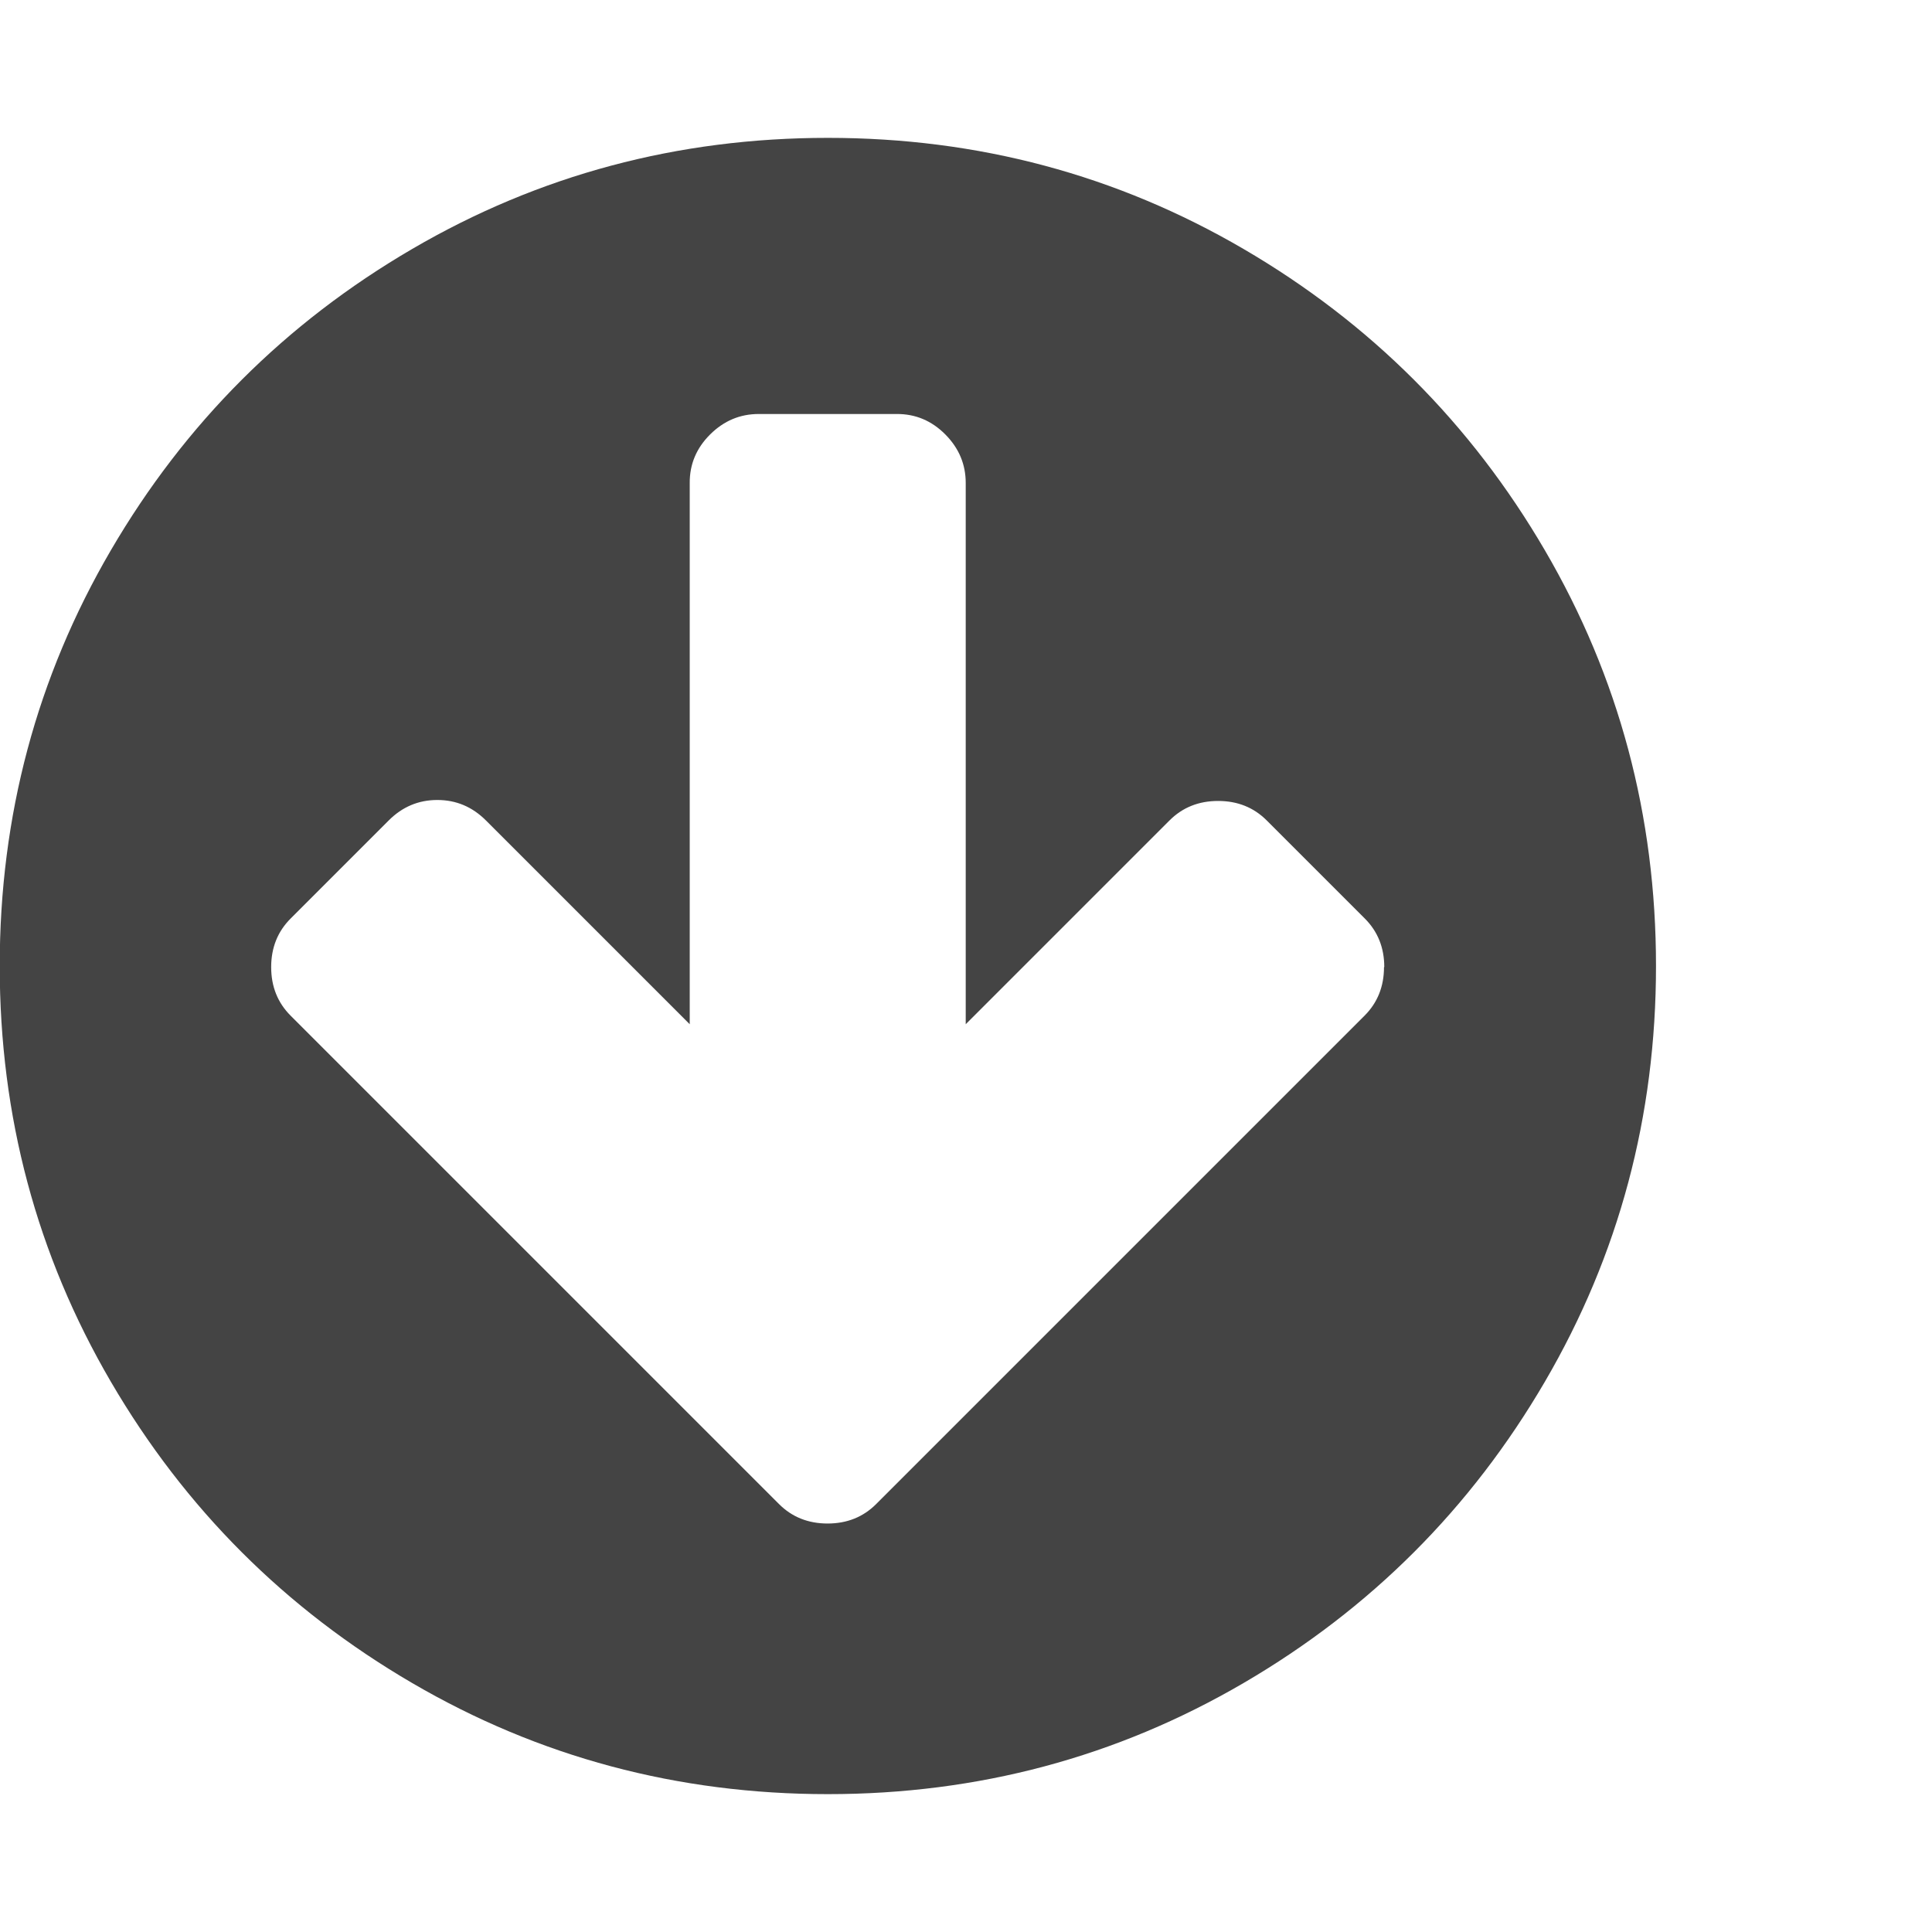
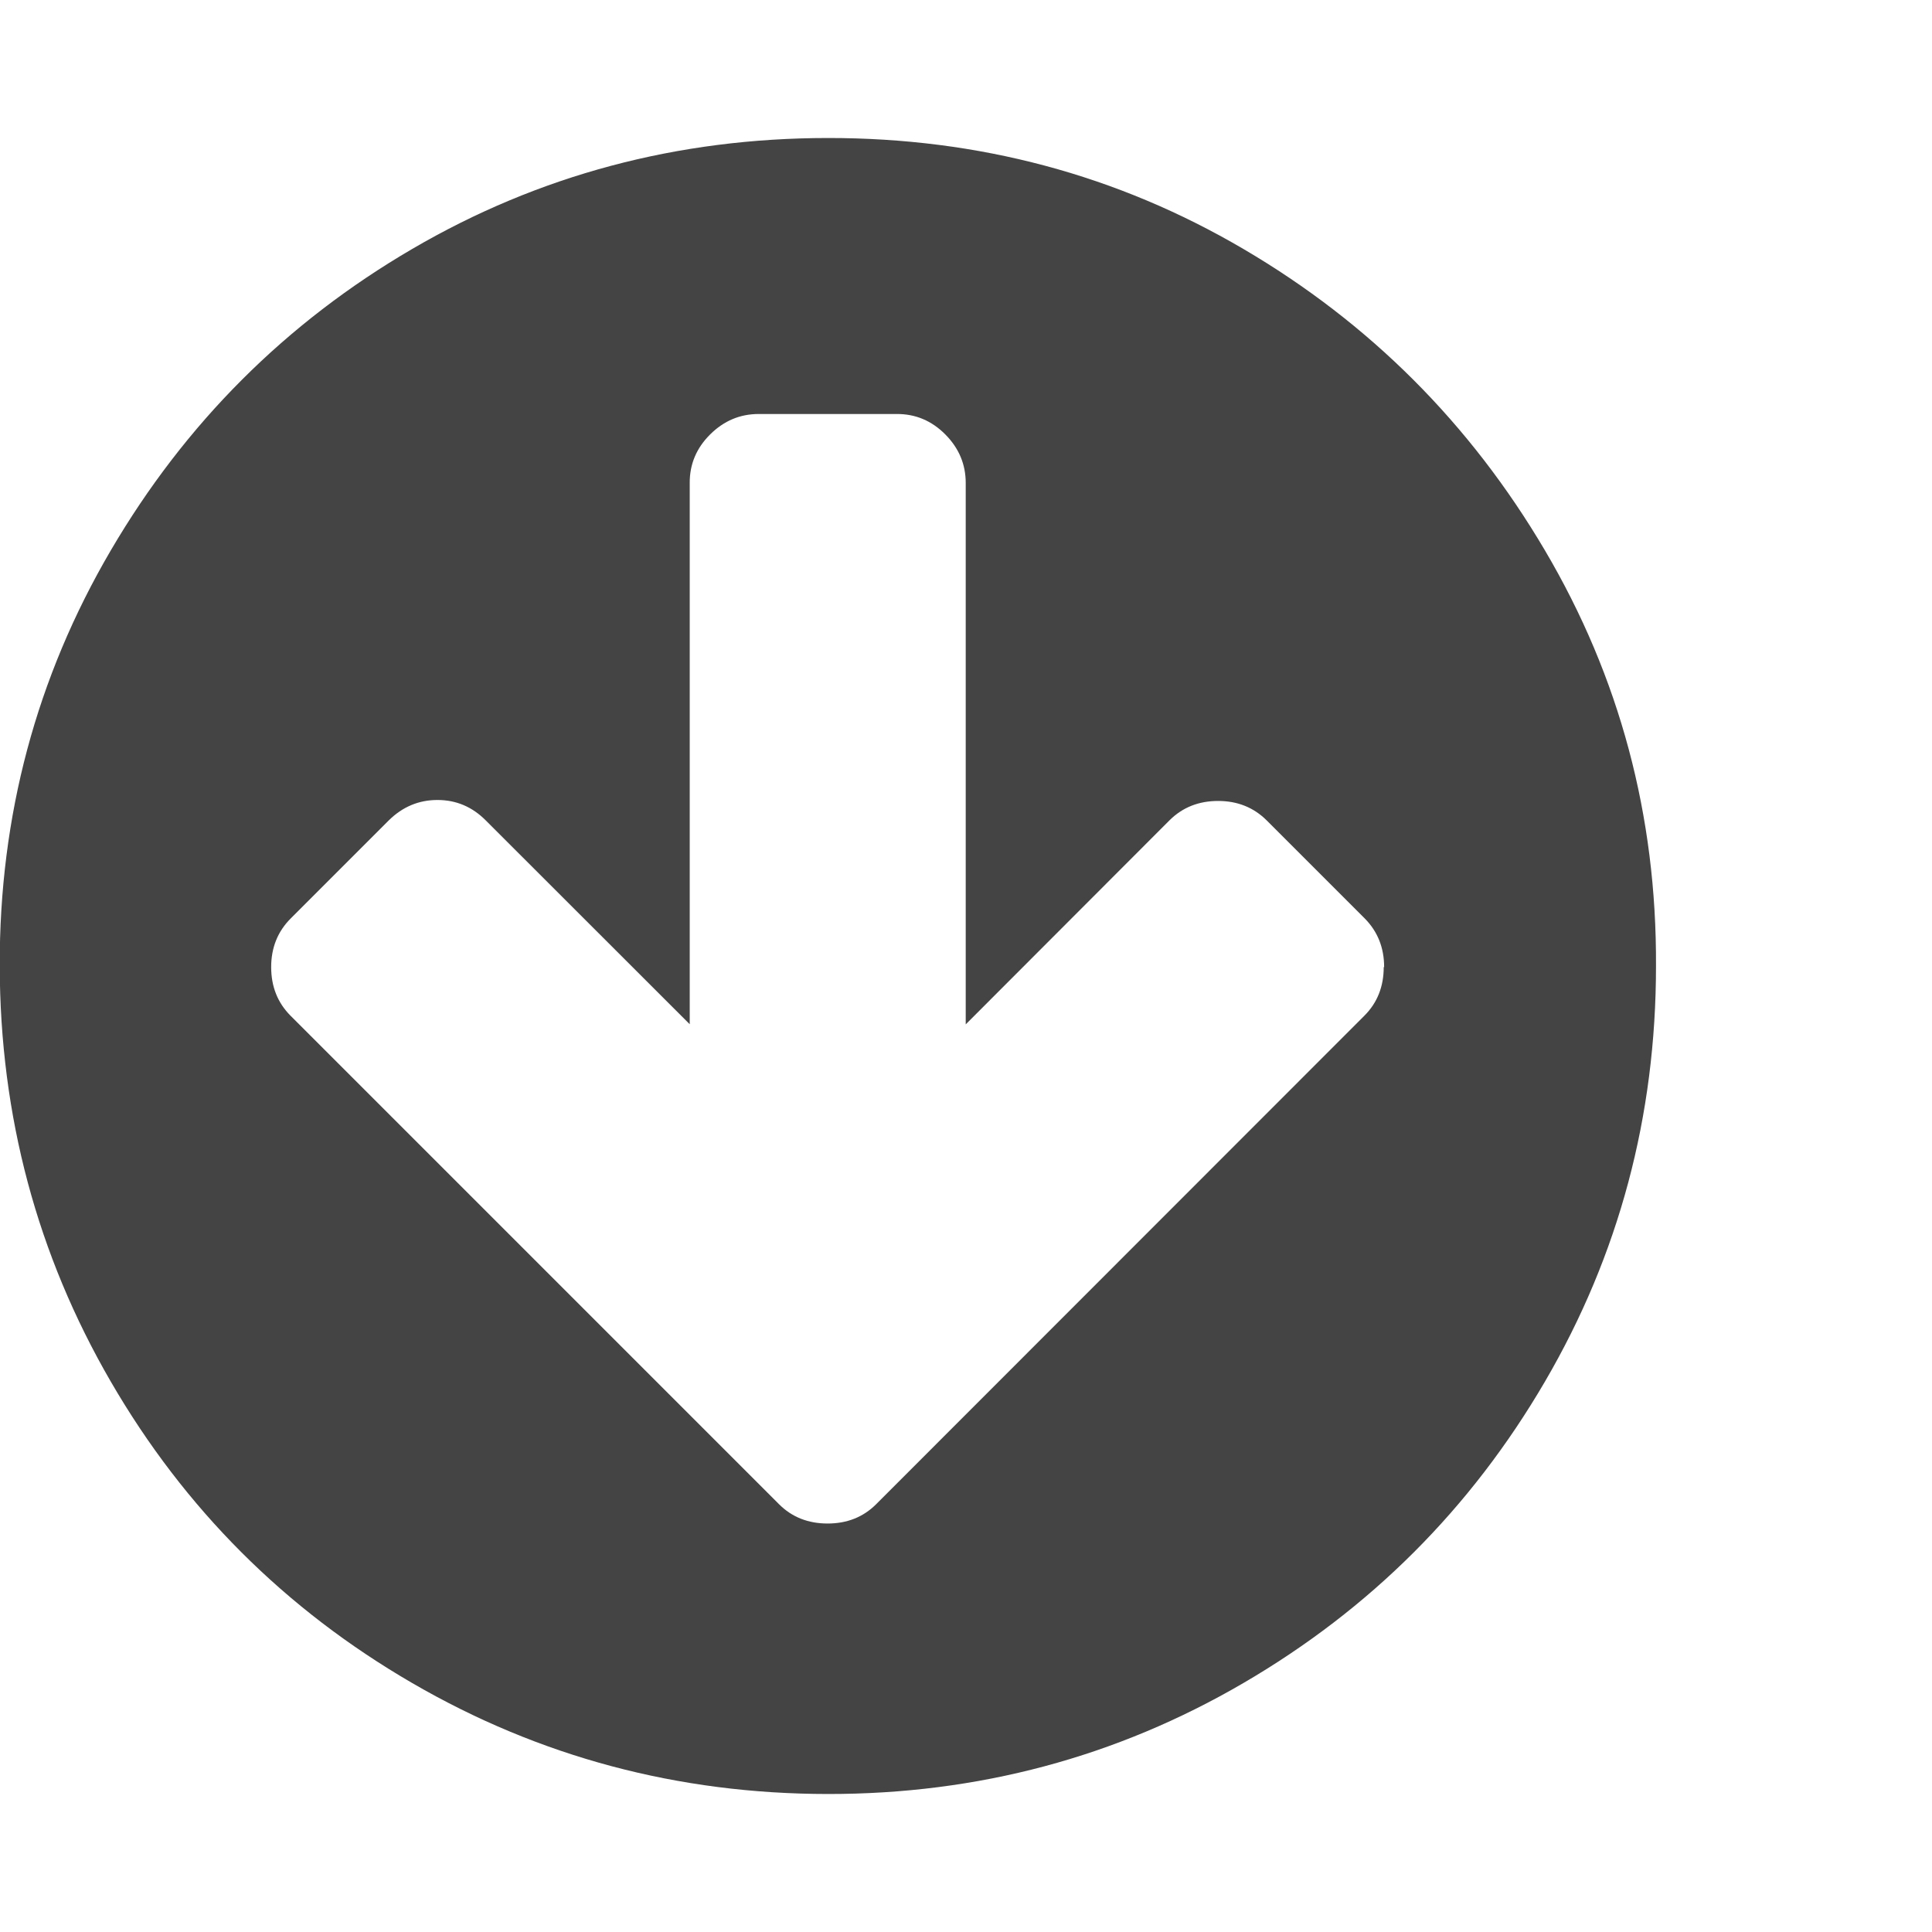
- <svg xmlns="http://www.w3.org/2000/svg" version="1.1" width="14" height="14" viewBox="0 0 14 14">
-   <path fill="#444444" d="M10.031 7.008q0-0.211-0.141-0.352l-0.711-0.711q-0.141-0.141-0.352-0.141t-0.352 0.141l-1.477 1.477v-3.922q0-0.203-0.148-0.352t-0.352-0.148h-1q-0.203 0-0.352 0.148t-0.148 0.352v3.922l-1.477-1.477q-0.148-0.148-0.352-0.148t-0.352 0.148l-0.711 0.711q-0.141 0.141-0.141 0.352t0.141 0.352l3.539 3.539q0.141 0.141 0.352 0.141t0.352-0.141l3.539-3.539q0.141-0.141 0.141-0.352zM12 7q0 1.633-0.805 3.012t-2.184 2.184-3.012 0.805-3.012-0.805-2.184-2.184-0.805-3.012 0.805-3.012 2.184-2.184 3.012-0.805 3.012 0.805 2.184 2.184 0.805 3.012z" />
+ <svg xmlns="http://www.w3.org/2000/svg" width="14" height="14" viewBox="0 0 14 14">
+   <path fill="#444" d="M10.03 7.008q0-.21-.14-.352l-.71-.71q-.142-.142-.353-.142t-.352.14L6.998 7.423V3.5q0-.203-.148-.352T6.498 3h-1q-.203 0-.352.148t-.148.352v3.922L3.52 5.945q-.147-.148-.35-.148t-.353.148l-.71.71q-.142.142-.142.353t.14.352l3.54 3.54q.14.14.352.14t.352-.14l3.538-3.54q.14-.14.14-.352zM12 7q0 1.633-.805 3.012T9.01 12.196 6 13t-3.013-.804-2.184-2.184T-.002 7t.805-3.012 2.184-2.184T6 1t3.01.804 2.185 2.184T12 7z" />
</svg>
